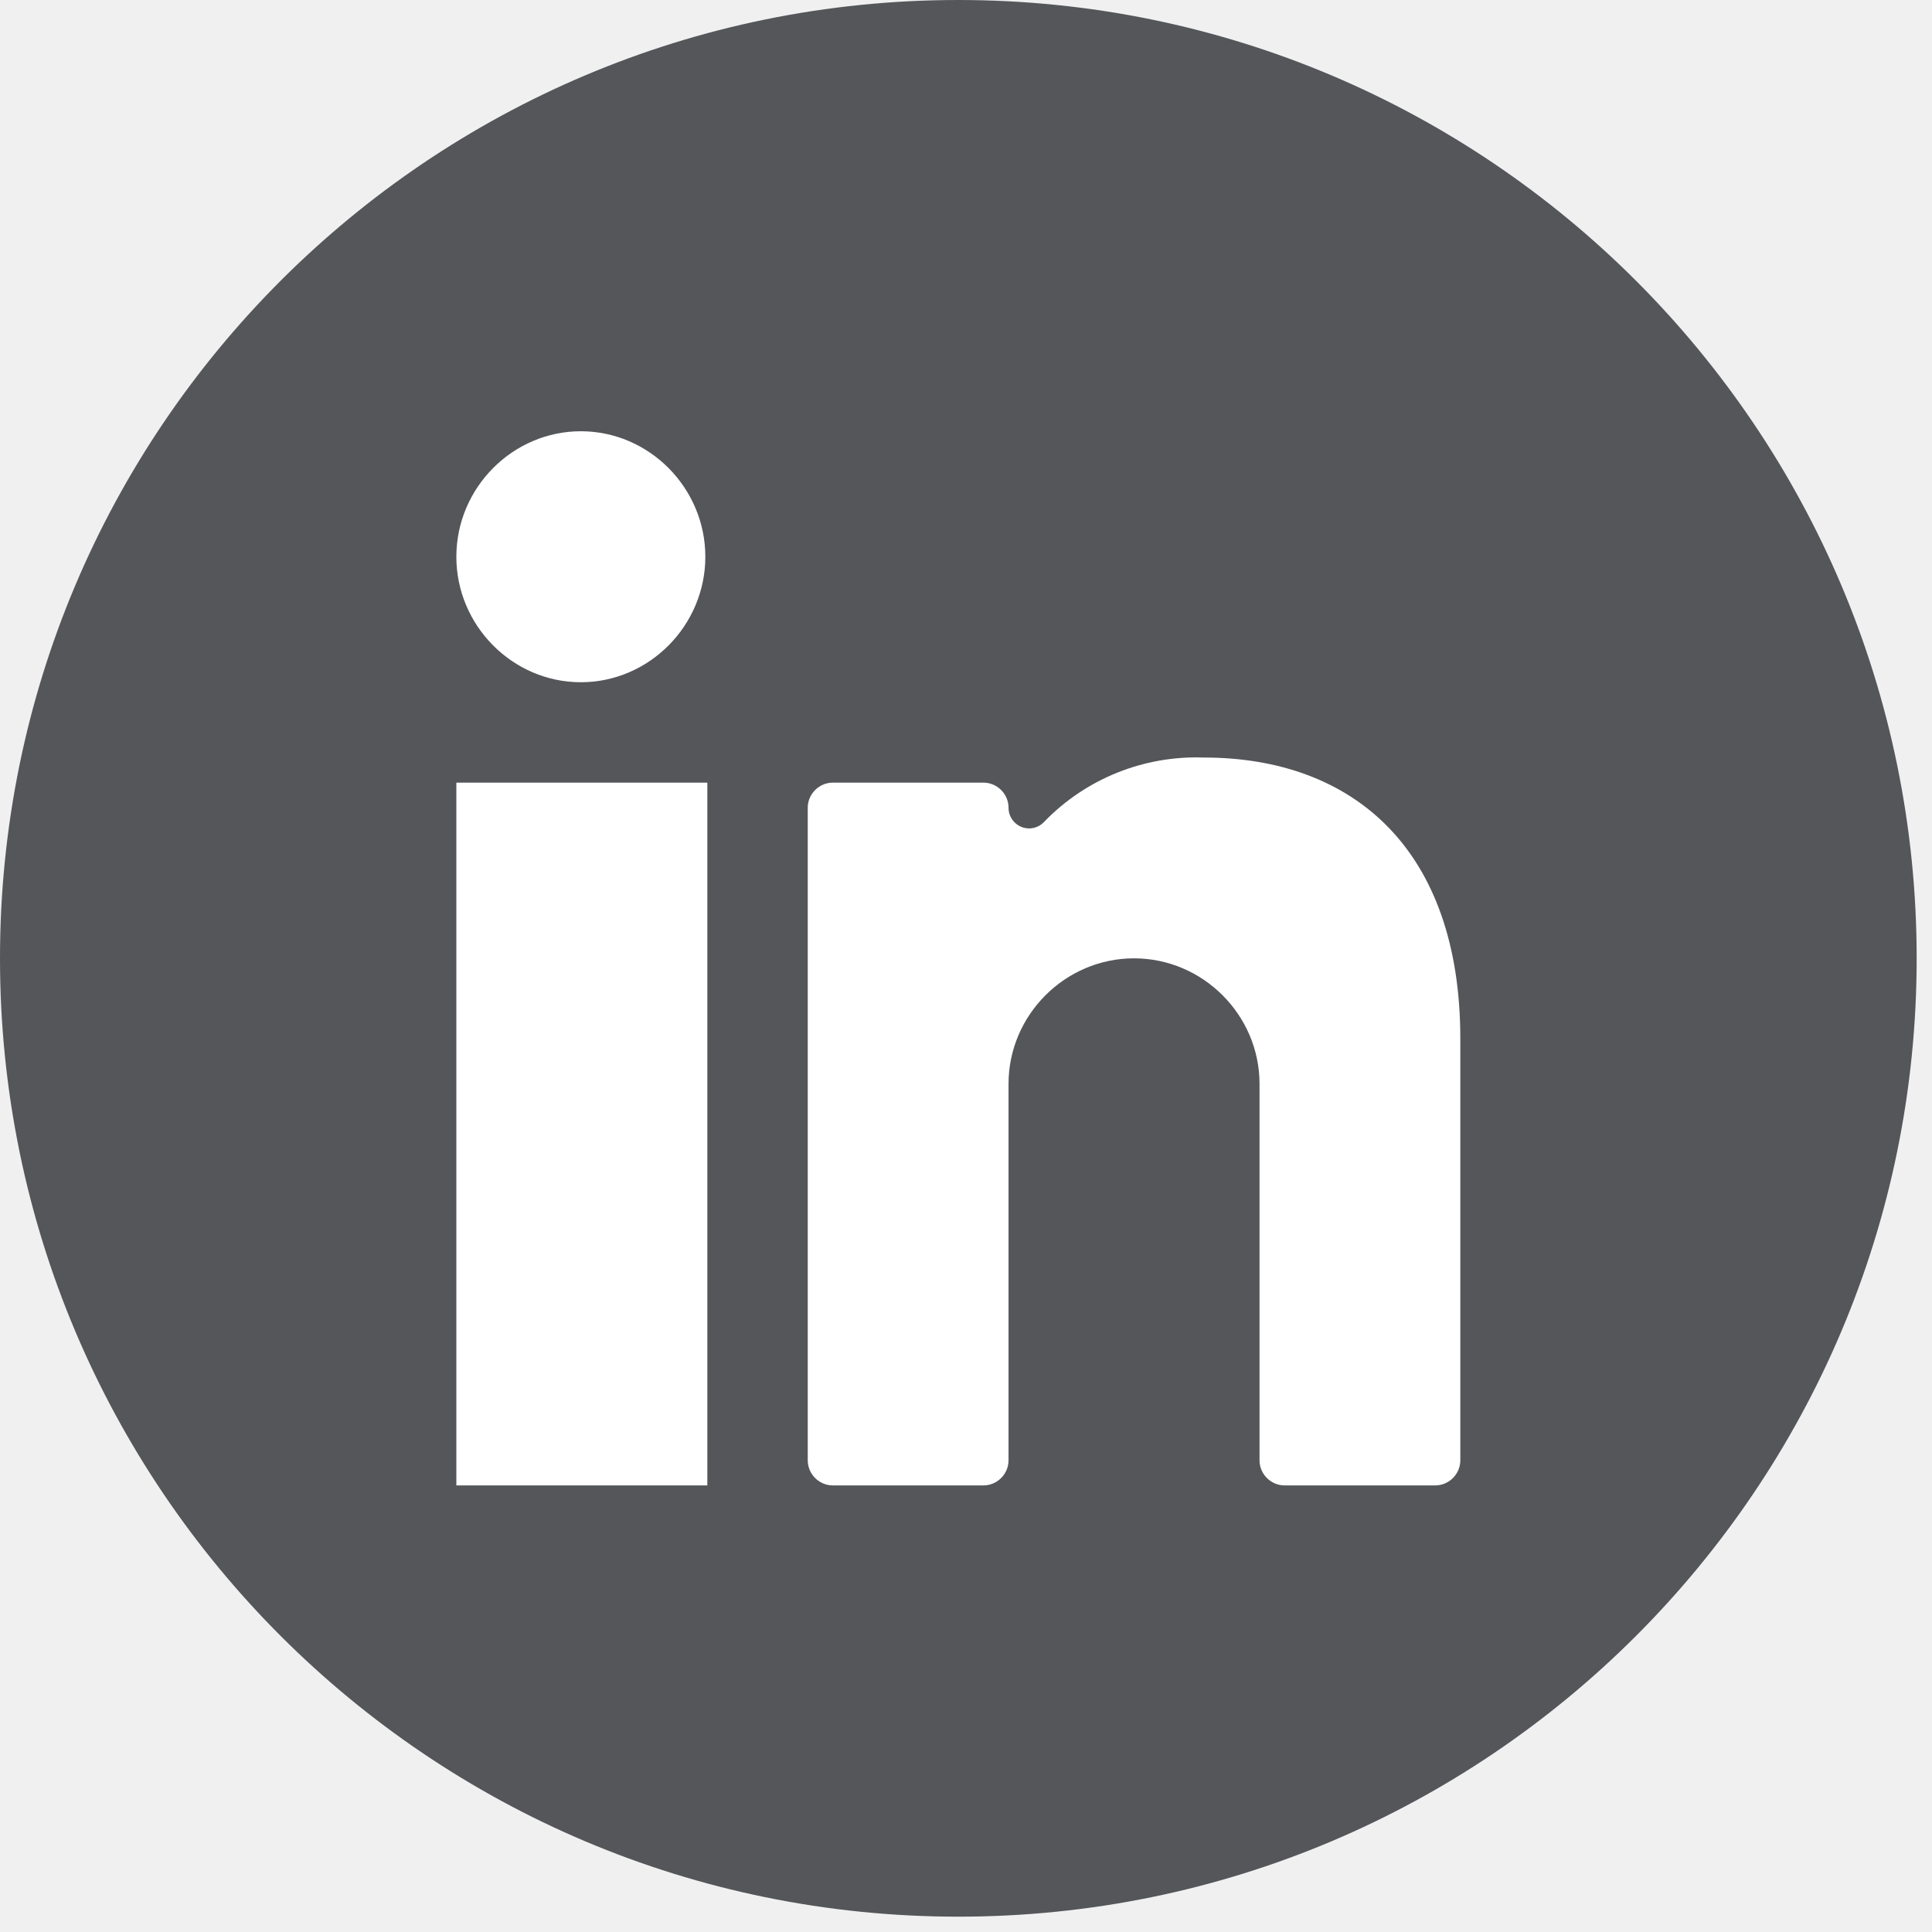
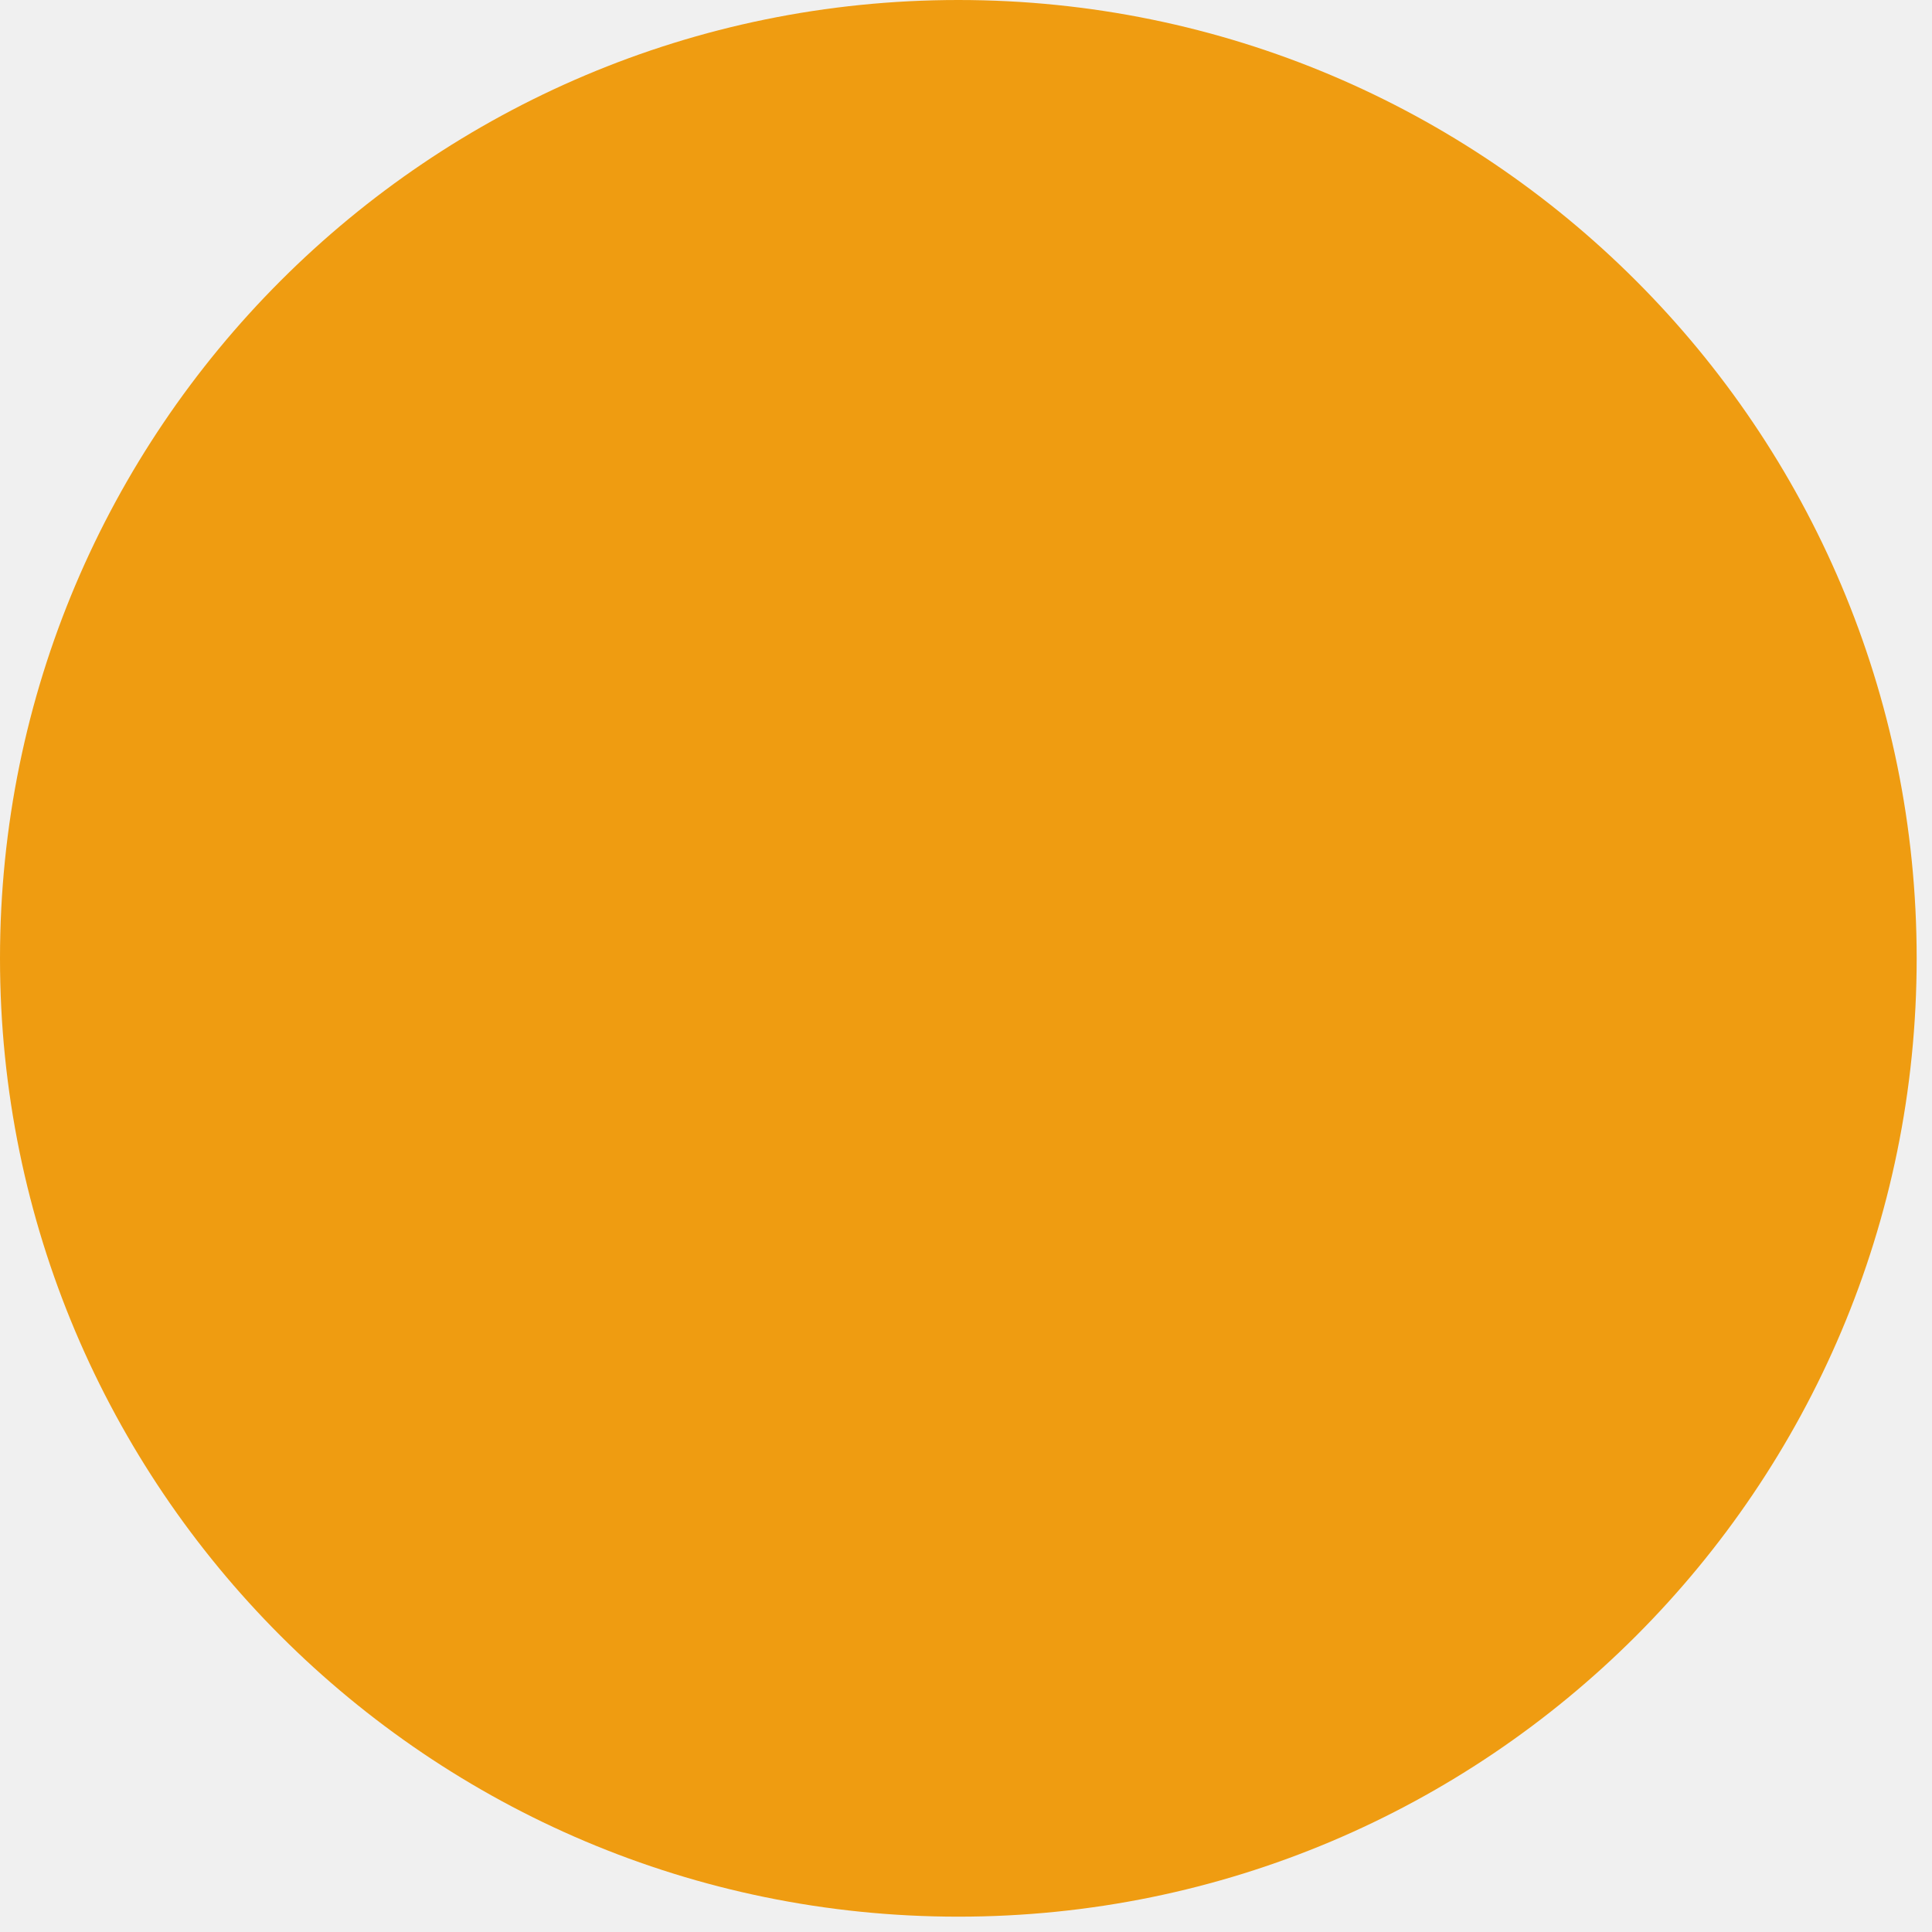
<svg xmlns="http://www.w3.org/2000/svg" width="100%" height="100%" viewBox="0 0 84 84" version="1.1" xml:space="preserve" style="fill-rule:evenodd;clip-rule:evenodd;stroke-linejoin:round;stroke-miterlimit:2;">
  <g transform="matrix(4.16667,0,0,4.16667,0,0)">
    <g transform="matrix(0.833333,0,0,0.833333,0,0)">
      <g transform="matrix(1.2,0,0,1.2,0,0)">
-         <circle cx="10" cy="10" r="10" style="fill:rgb(84,86,90);" />
-       </g>
-       <g transform="matrix(0.628571,0,0,0.628571,4.45714,4.45714)">
-         <rect x="2" y="8.5" width="5" height="14" style="fill:white;fill-rule:nonzero;" />
-         <path d="M2,4C2,5.371 3.12,6.5 4.48,6.5C5.84,6.5 6.96,5.371 6.96,4C6.96,2.629 5.84,1.5 4.48,1.5C3.12,1.5 2,2.629 2,4Z" style="fill:white;fill-rule:nonzero;" />
-         <path d="M18.5,22.5L21.5,22.5C21.774,22.5 22,22.274 22,22L22,13.6C22,9.83 19.87,8 16.89,8C15.702,7.957 14.549,8.418 13.72,9.27C13.642,9.36 13.529,9.412 13.41,9.412C13.185,9.412 13,9.227 13,9.002C13,9.001 13,9.001 13,9C13,8.726 12.774,8.5 12.5,8.5L9.5,8.5C9.226,8.5 9,8.726 9,9L9,22C9,22.274 9.226,22.5 9.5,22.5L12.5,22.5C12.774,22.5 13,22.274 13,22L13,14.5C13,13.129 14.129,12 15.5,12C16.871,12 18,13.129 18,14.5L18,22C18,22.274 18.226,22.5 18.5,22.5Z" style="fill:white;fill-rule:nonzero;" />
+         <circle cx="10" cy="10" r="10" style="fill:rgb(239,156,17);" />
      </g>
    </g>
  </g>
</svg>
